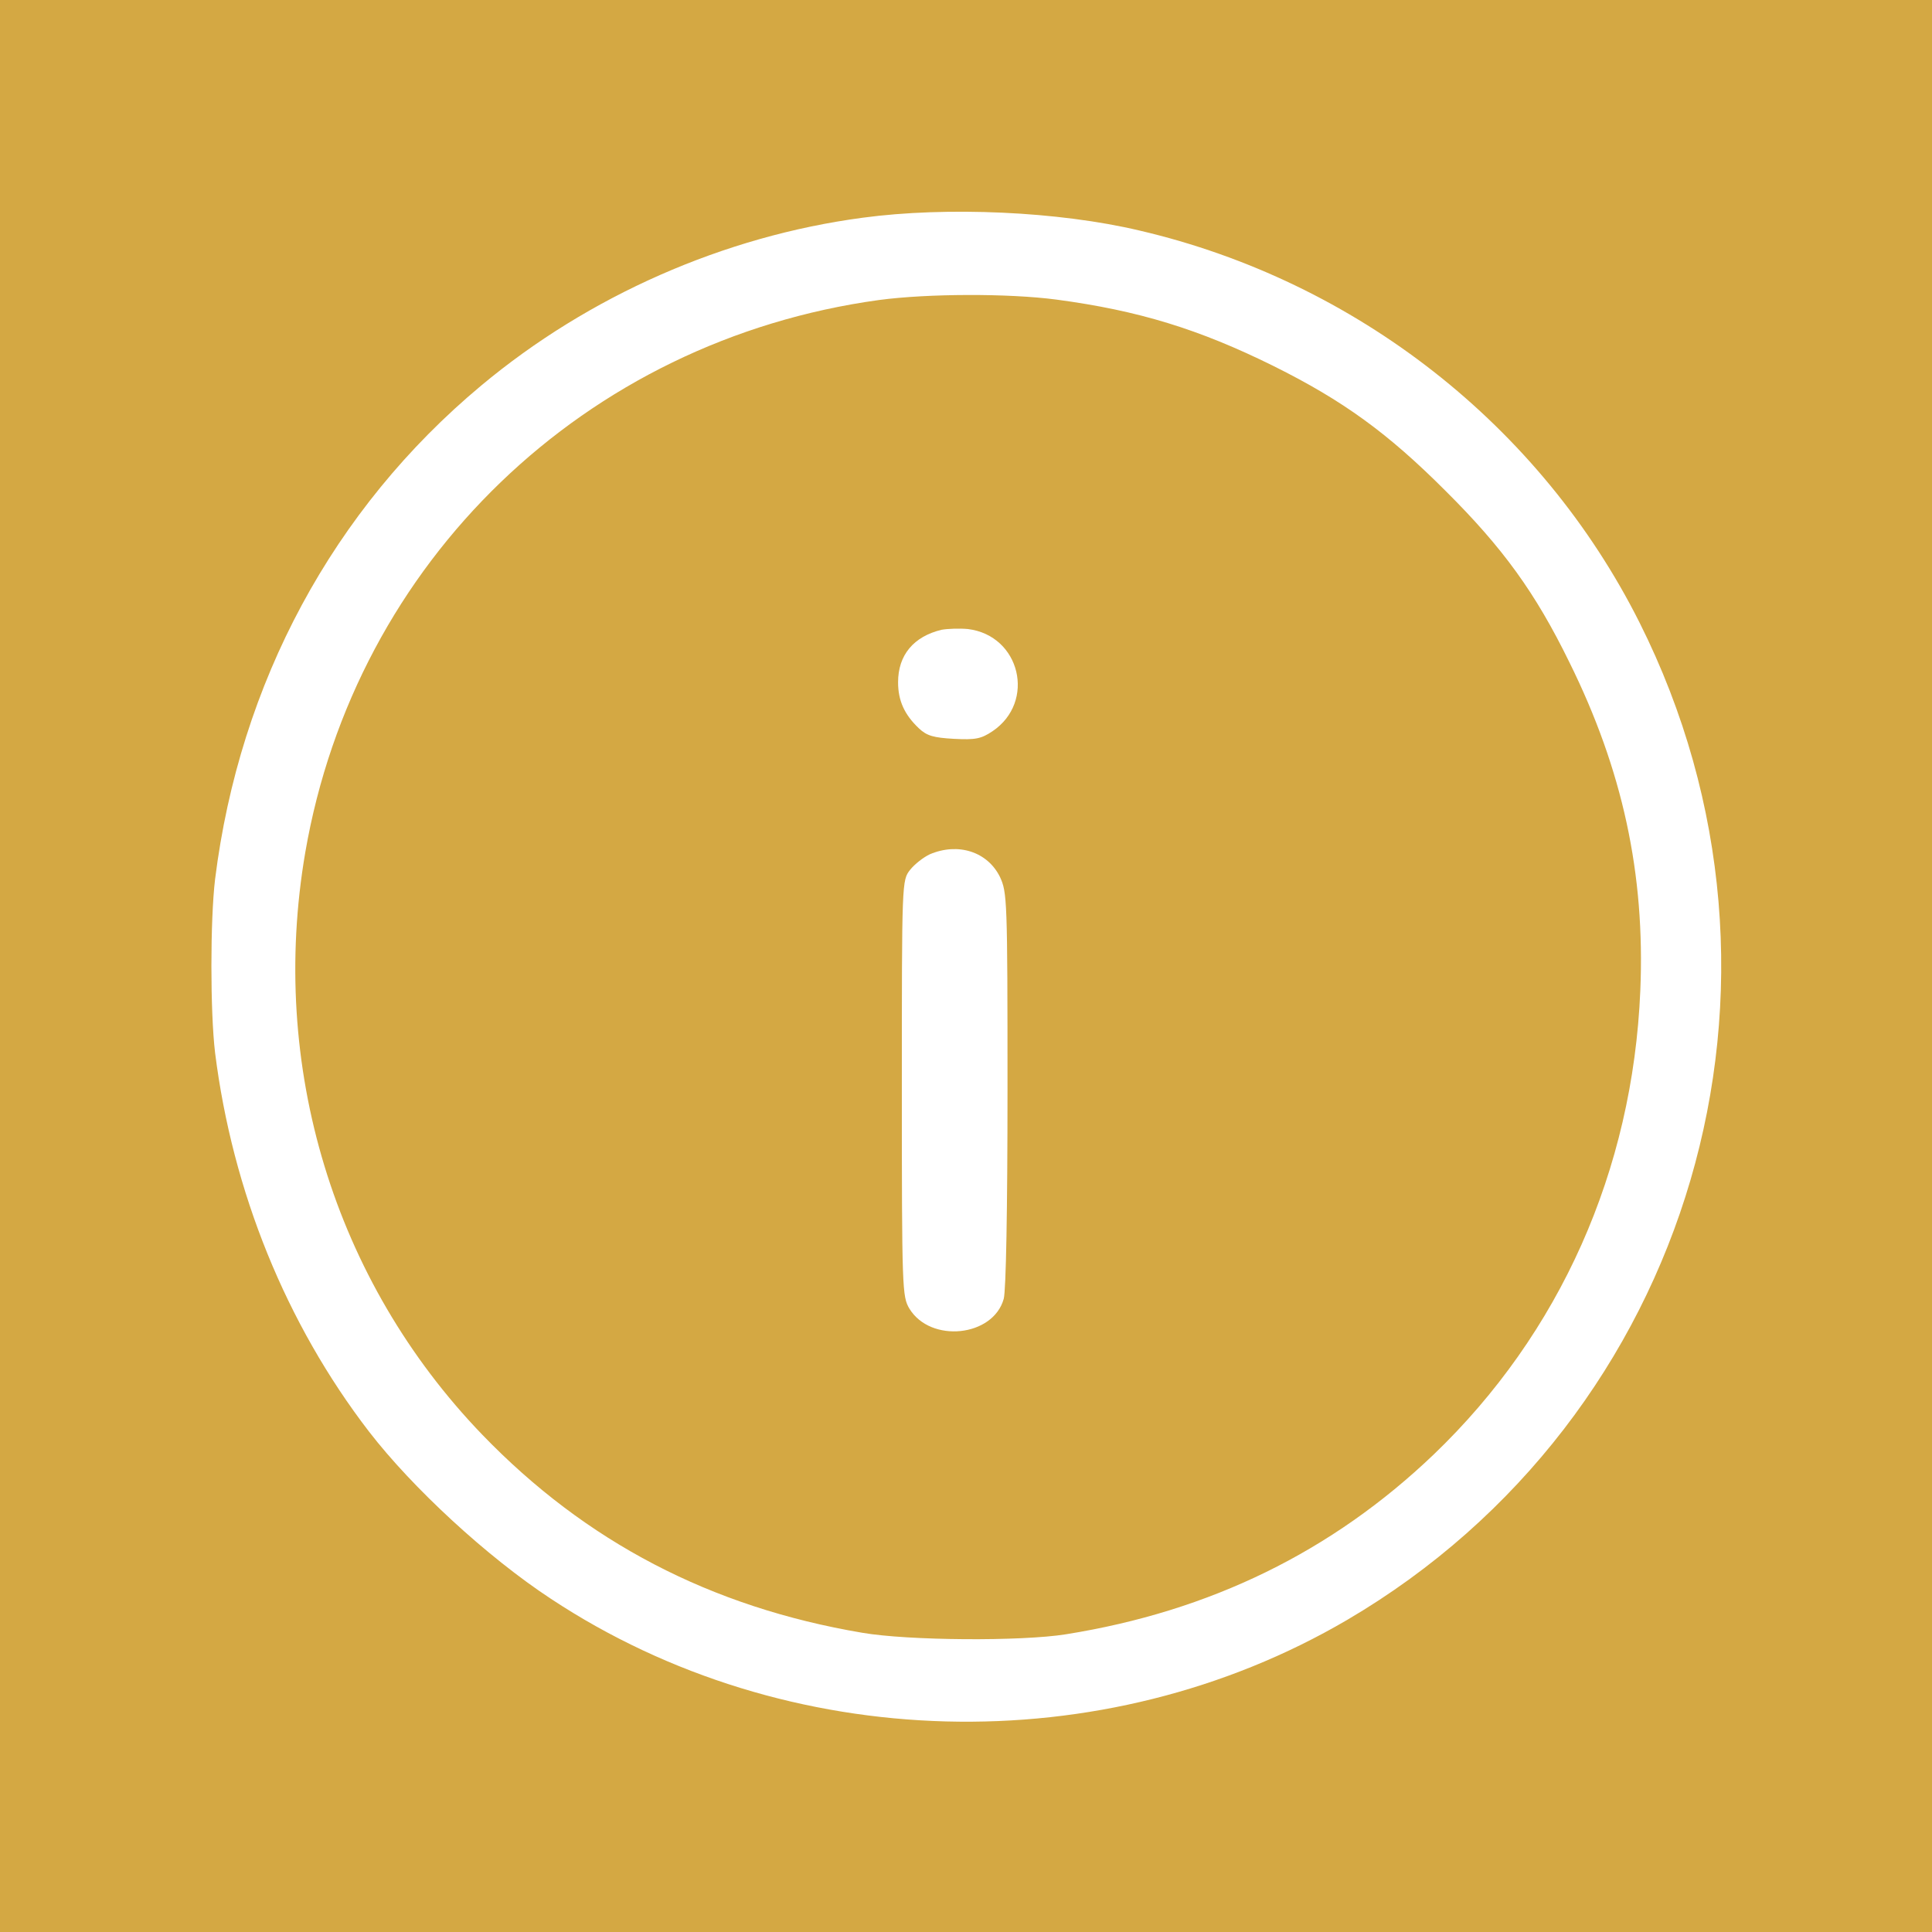
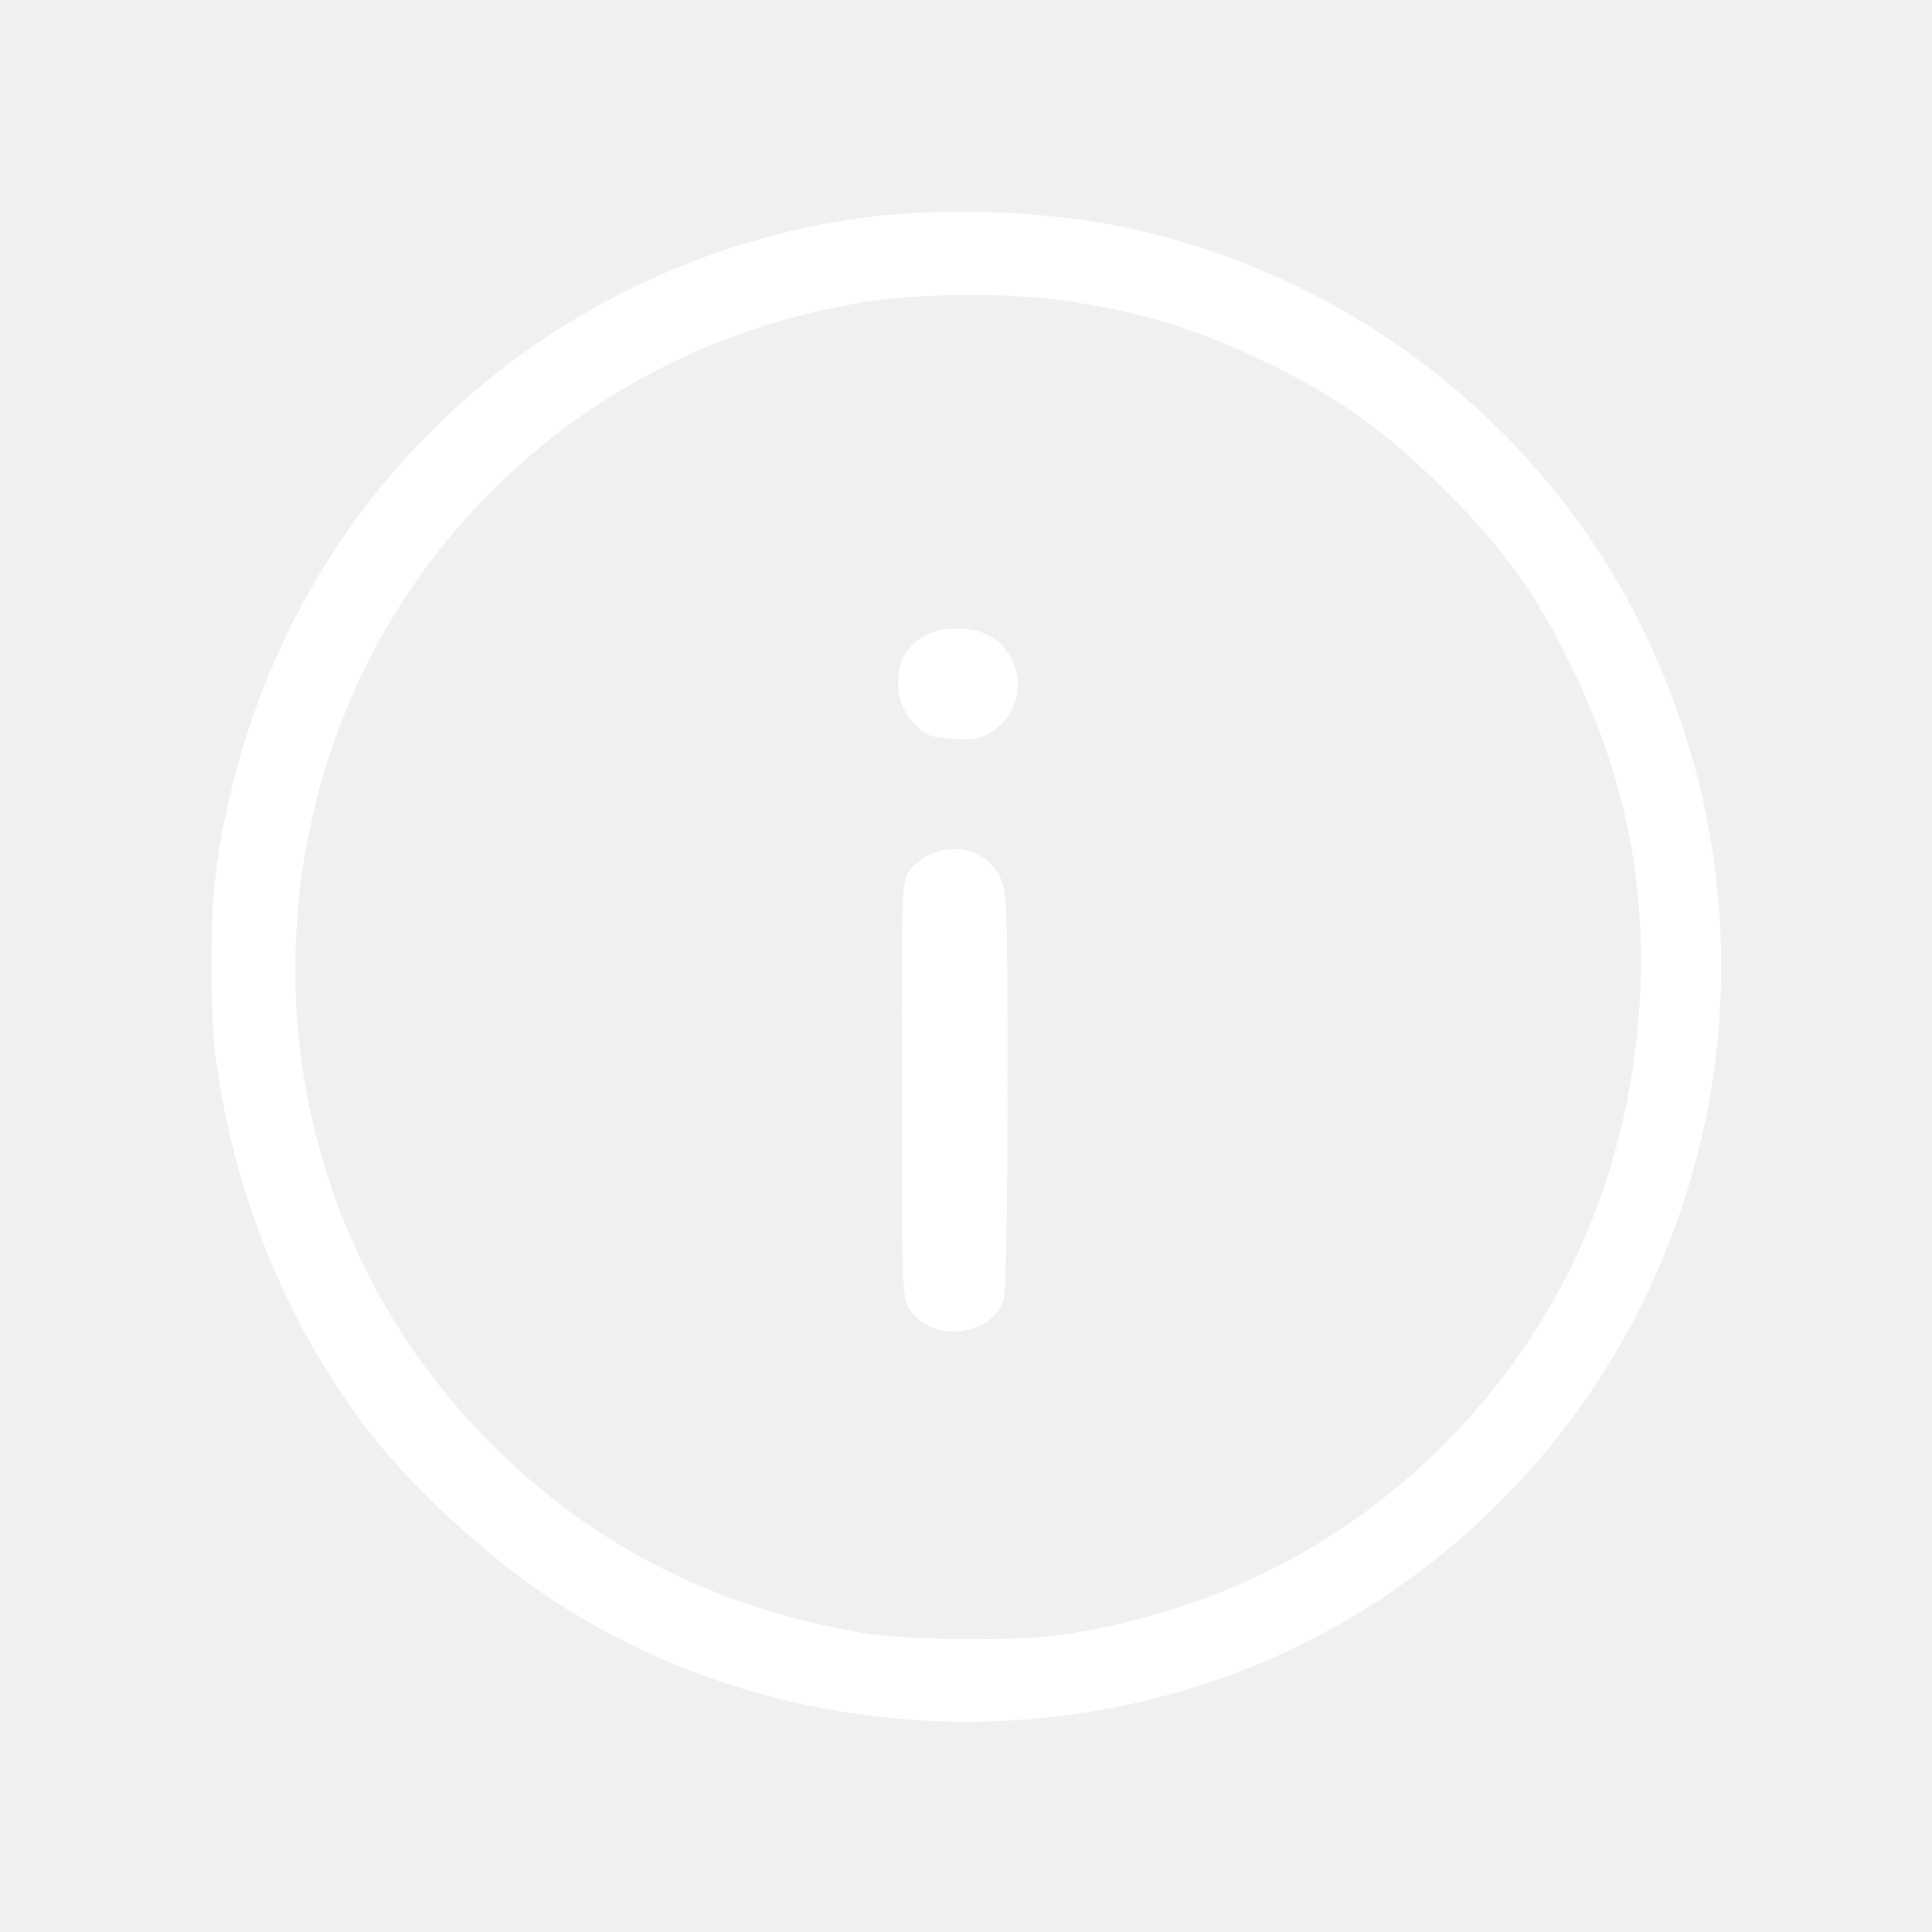
<svg xmlns="http://www.w3.org/2000/svg" version="1.0" width="512pt" height="512pt" viewBox="0 0 512 512" preserveAspectRatio="xMidYMid meet">
-   <rect x="0" y="0" width="512" height="512" fill="#D4A843" />
  <g transform="translate(0,512) scale(0.1,-0.1)" fill="#ffffff" stroke="none">
    <path d="M2286 4543 c-368 -49 -726 -207 -1011 -445 -392 -327 -640 -787 -705 -1308 -13 -109 -13 -351 0 -460 46 -367 188 -718 408 -1004 115 -149 313 -332 482 -443 625 -413 1463 -435 2110 -56 915 537 1253 1690 775 2643 -262 522 -751 905 -1325 1039 -215 51 -511 64 -734 34z m514 -217 c217 -29 377 -78 575 -176 185 -92 303 -178 455 -330 153 -152 239 -271 329 -455 141 -285 201 -561 188 -870 -20 -477 -213 -909 -548 -1230 -269 -257 -592 -415 -974 -476 -118 -19 -418 -17 -540 4 -402 68 -733 241 -1007 525 -393 408 -566 977 -469 1543 133 771 741 1357 1521 1464 128 17 341 18 470 1z" />
    <path d="M2495 3451 c-74 -18 -115 -67 -115 -139 0 -49 17 -86 55 -122 21 -20 39 -25 93 -28 57 -3 72 0 102 20 116 78 74 254 -65 271 -22 2 -53 1 -70 -2z" />
    <path d="M2464 2856 c-17 -8 -40 -26 -52 -41 -22 -28 -22 -29 -22 -579 0 -535 1 -552 20 -584 56 -92 222 -75 250 26 6 23 10 231 10 556 0 503 -1 521 -20 562 -33 67 -111 92 -186 60z" />
  </g>
</svg>
